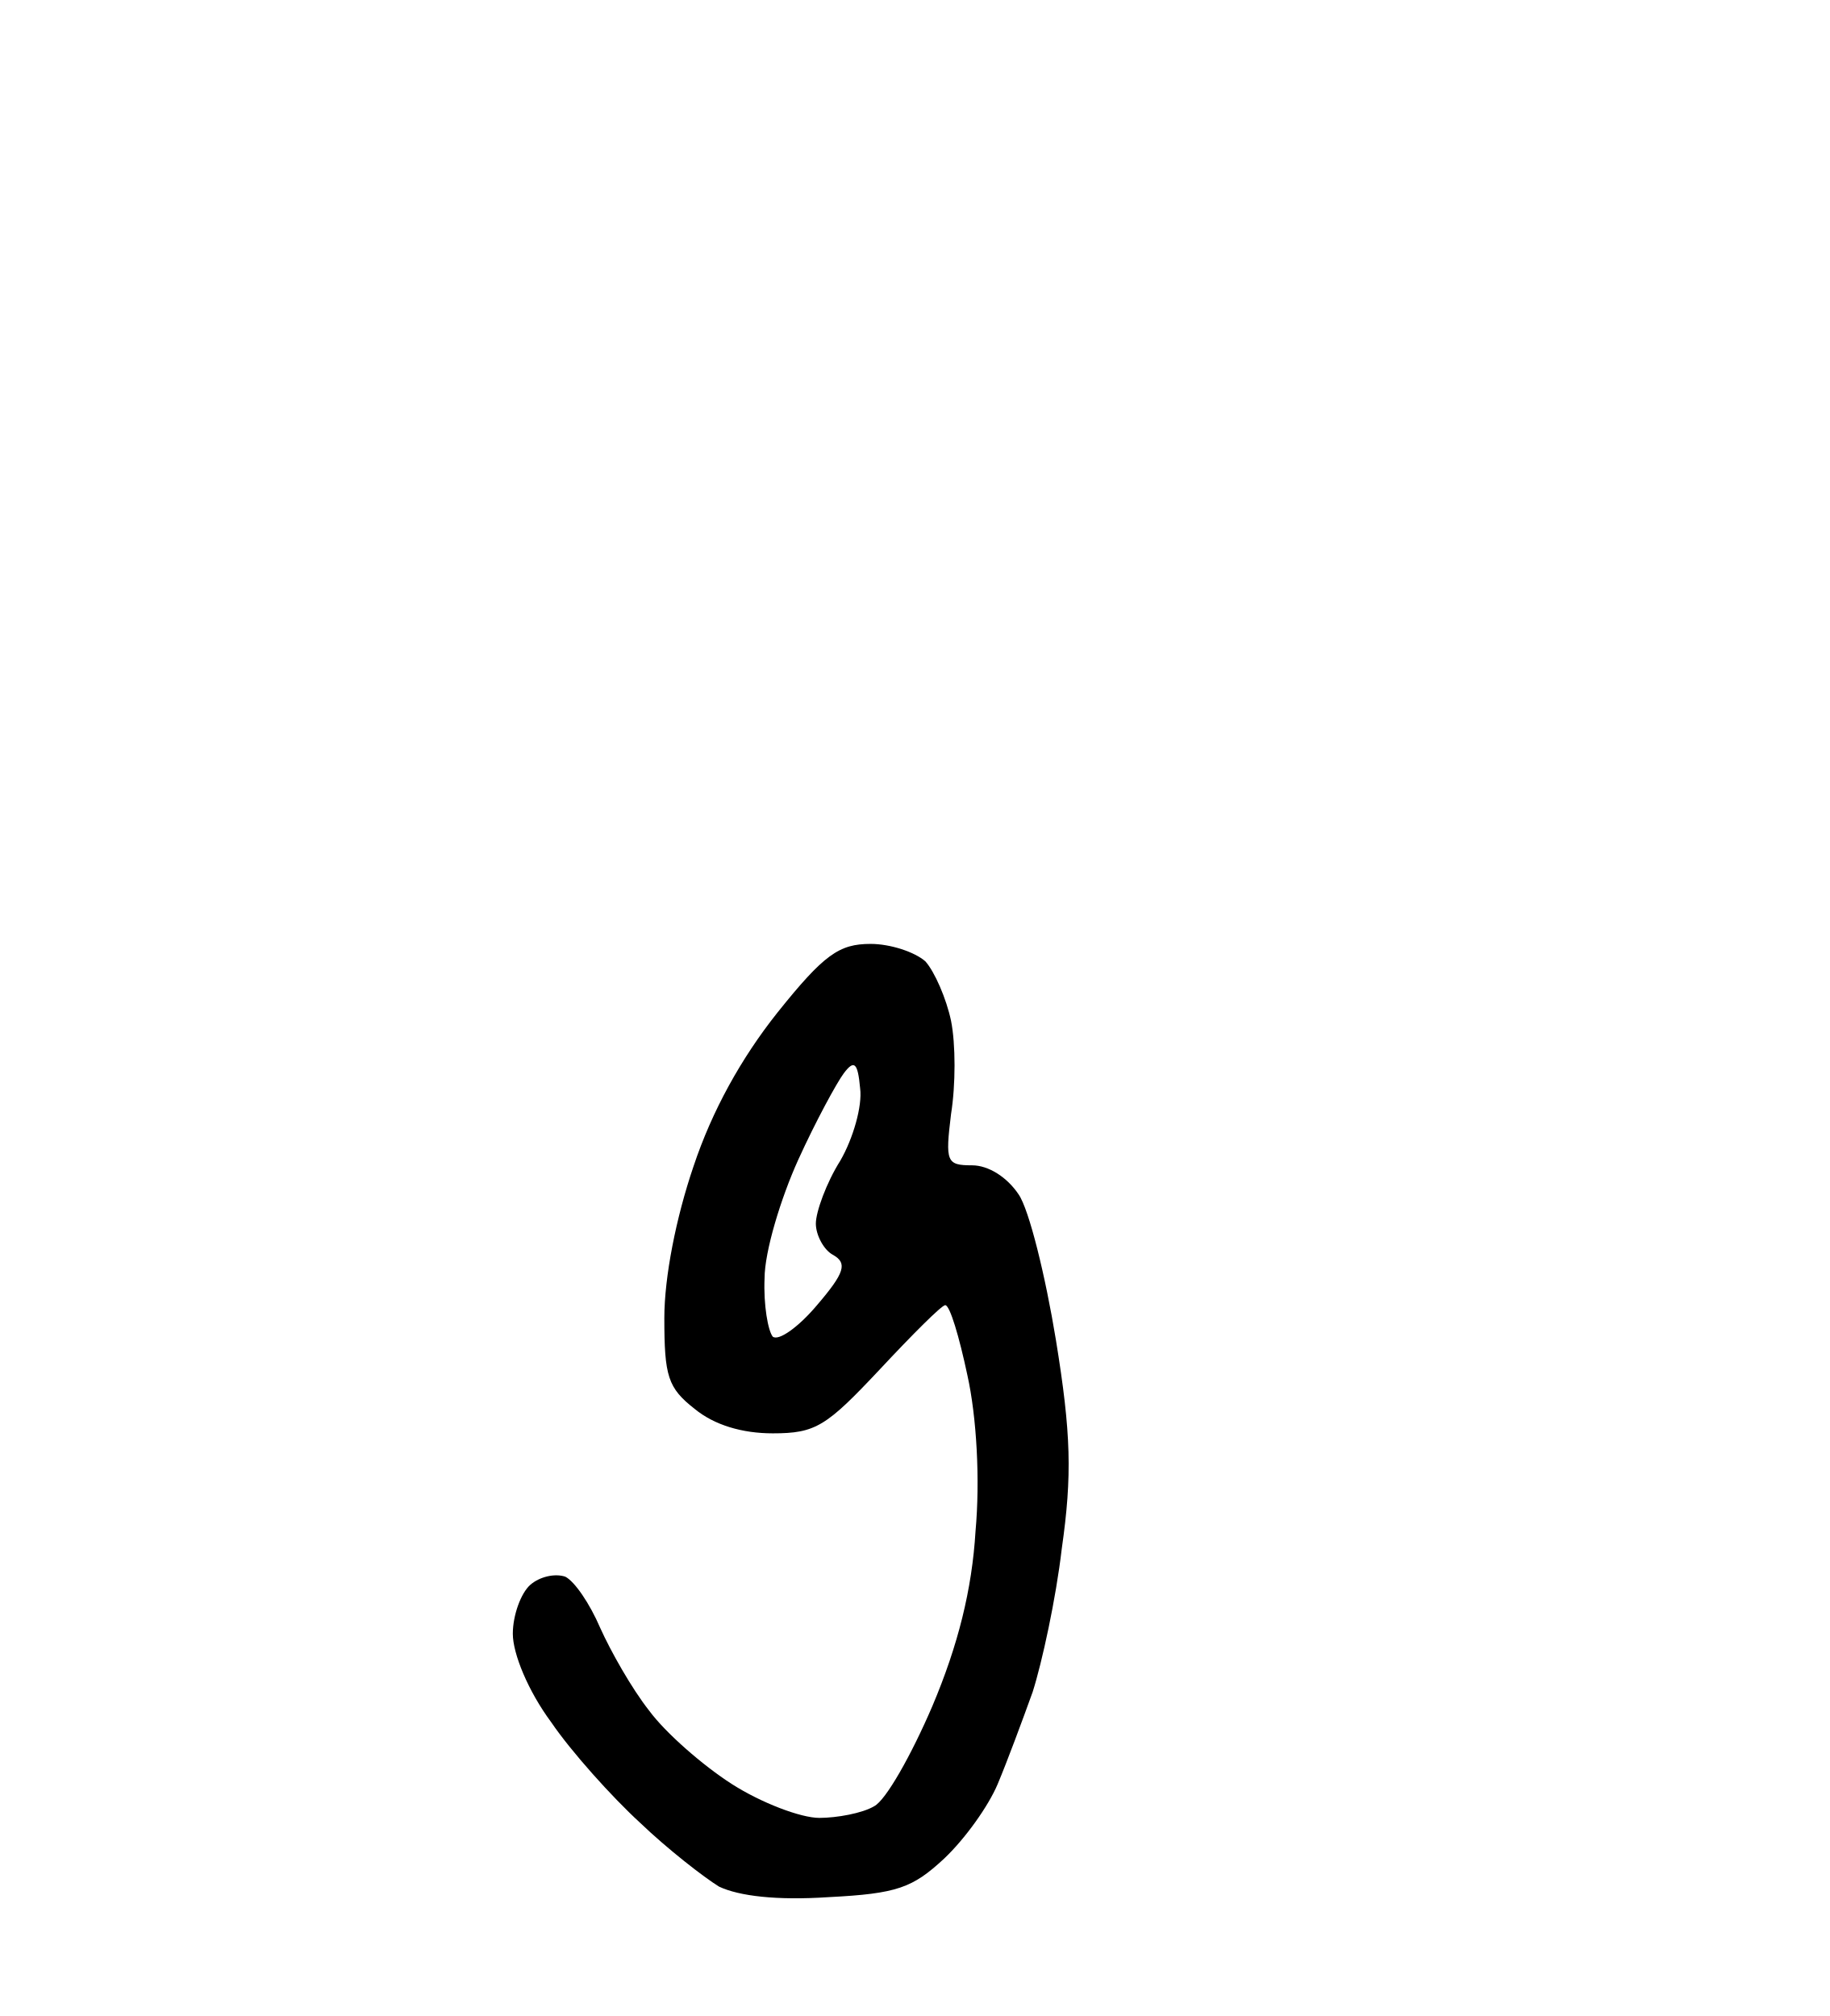
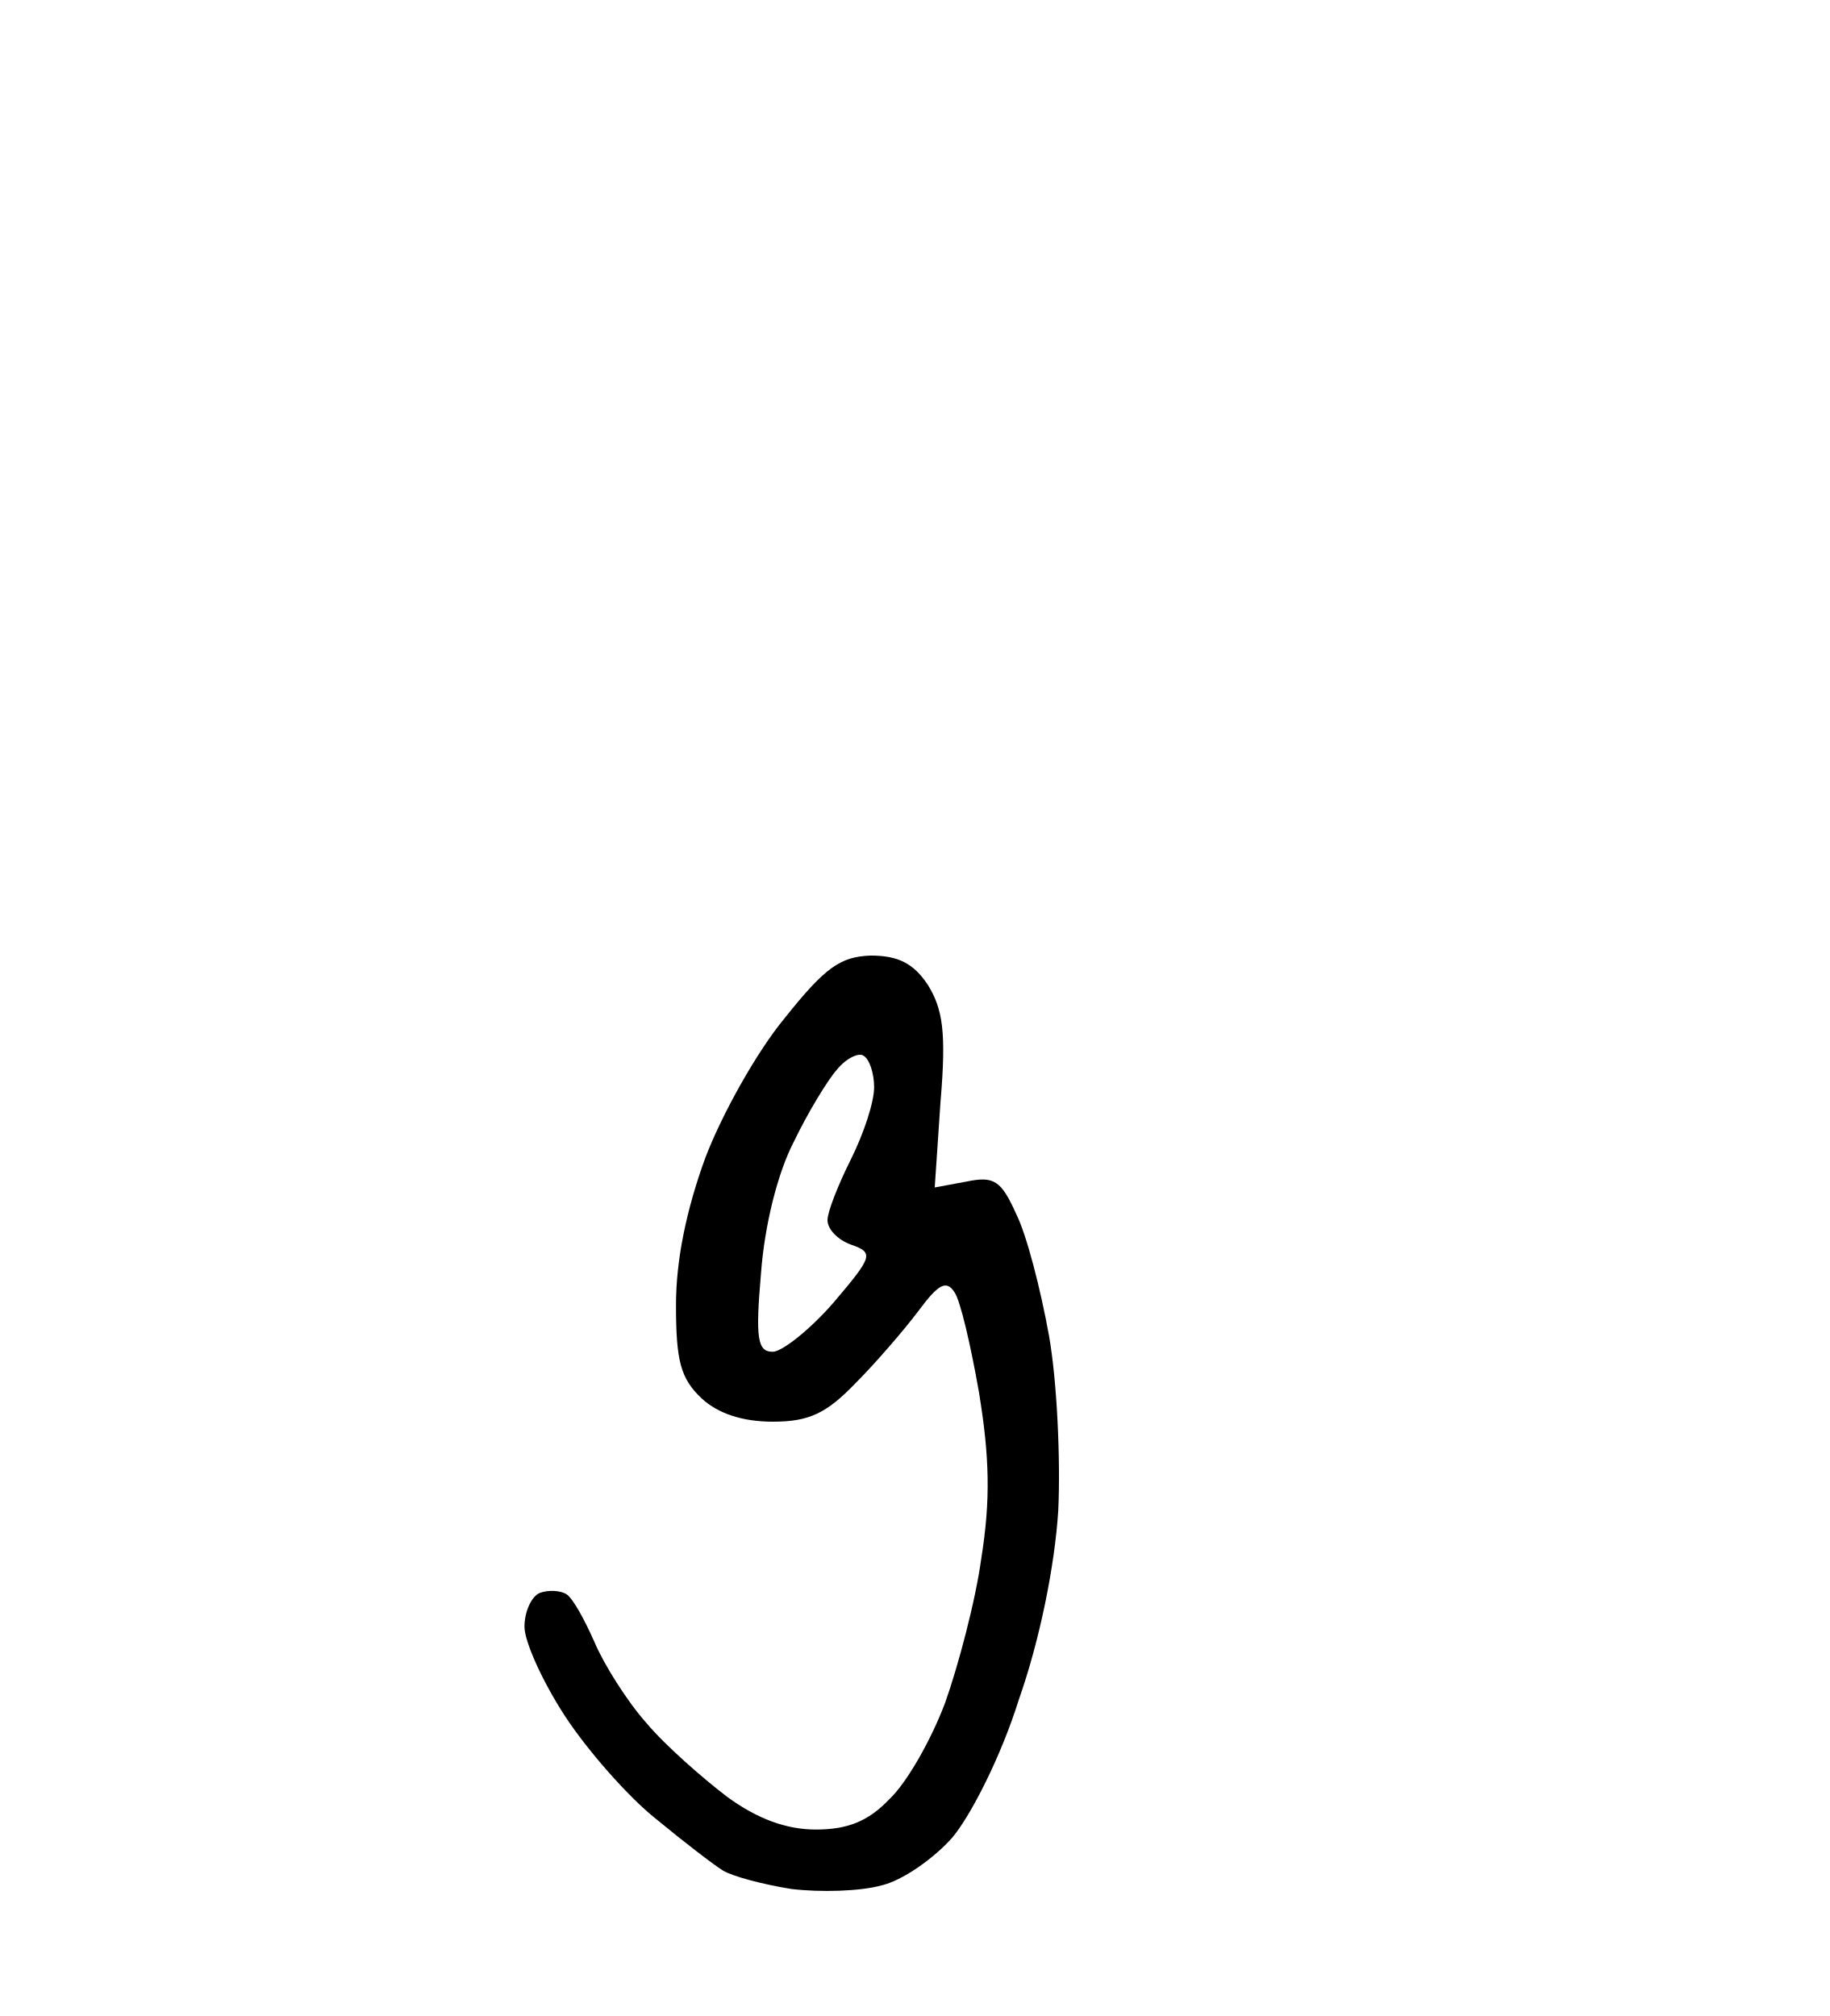
<svg xmlns="http://www.w3.org/2000/svg" version="1.0" width="157pt" height="173pt" viewBox="0 0 157 173" preserveAspectRatio="xMidYMid meet">
  <g transform="translate(0,173) scale(0.1,-0.1)" fill="#000000" stroke="none">
-     <path d="M747 920 c-27 0 -40 -9 -80 -59 -31 -39 -56 -84 -72 -132 -15 -44 -25 -95 -25 -130 0 -50 3 -60 26 -78 17 -14 41 -21 67 -21 37 0 46 6 92 55 28 30 53 55 56 55 4 0 12 -27 19 -60 8 -36 11 -90 7 -134 -3 -50 -15 -98 -37 -150 -18 -42 -40 -81 -50 -86 -10 -6 -32 -10 -47 -10 -16 0 -50 13 -75 29 -25 16 -57 44 -71 63 -15 19 -33 51 -42 71 -9 21 -22 40 -30 44 -9 3 -22 0 -30 -7 -8 -7 -15 -26 -15 -42 0 -17 13 -49 33 -76 17 -25 52 -64 76 -86 24 -23 55 -47 68 -55 17 -8 49 -12 94 -9 59 3 72 8 99 33 18 17 38 45 46 64 8 19 21 54 30 79 8 25 20 80 25 123 9 63 8 99 -5 179 -9 55 -23 112 -32 125 -10 15 -26 25 -40 25 -22 0 -23 3 -18 44 4 25 4 60 0 80 -4 19 -14 42 -22 51 -9 8 -30 15 -47 15z m-9 -124 c2 -15 -6 -43 -17 -62 -12 -19 -21 -44 -21 -54 0 -10 7 -23 15 -27 12 -7 10 -15 -14 -43 -16 -19 -33 -31 -38 -27 -4 5 -8 27 -7 50 0 23 14 69 29 102 15 33 33 66 39 74 9 12 12 9 14 -13z" />
+     <path d="M747 910 c-26 -1 -39 -10 -74 -54 -24 -29 -54 -83 -68 -120 -16 -44 -25 -87 -25 -126 0 -48 4 -63 22 -80 14 -13 35 -20 61 -20 31 0 46 7 71 33 17 17 42 46 54 62 17 23 24 27 31 16 5 -7 14 -46 21 -86 9 -55 10 -92 2 -142 -5 -37 -20 -93 -31 -124 -12 -32 -33 -69 -48 -83 -18 -19 -36 -26 -63 -26 -25 0 -50 9 -76 28 -21 16 -53 44 -69 63 -17 19 -37 51 -45 70 -8 18 -18 37 -24 41 -5 3 -15 4 -23 1 -7 -3 -13 -16 -13 -29 0 -13 16 -48 35 -77 19 -29 54 -69 78 -88 23 -19 49 -39 57 -44 8 -5 34 -12 59 -16 25 -3 59 -2 77 3 18 4 45 23 61 41 16 19 42 70 57 118 18 51 31 115 34 163 2 43 -1 111 -8 150 -7 39 -19 86 -28 104 -13 29 -19 33 -43 28 l-27 -5 5 74 c5 59 2 79 -11 100 -12 18 -25 25 -49 25z m-6 -86 c5 -3 9 -15 9 -27 0 -13 -9 -40 -20 -62 -11 -22 -20 -45 -20 -52 0 -8 9 -17 20 -21 20 -7 19 -10 -15 -50 -20 -23 -44 -42 -52 -42 -13 0 -15 11 -10 68 3 40 14 85 28 112 12 25 29 53 37 62 8 10 19 15 23 12z" />
  </g>
</svg>
